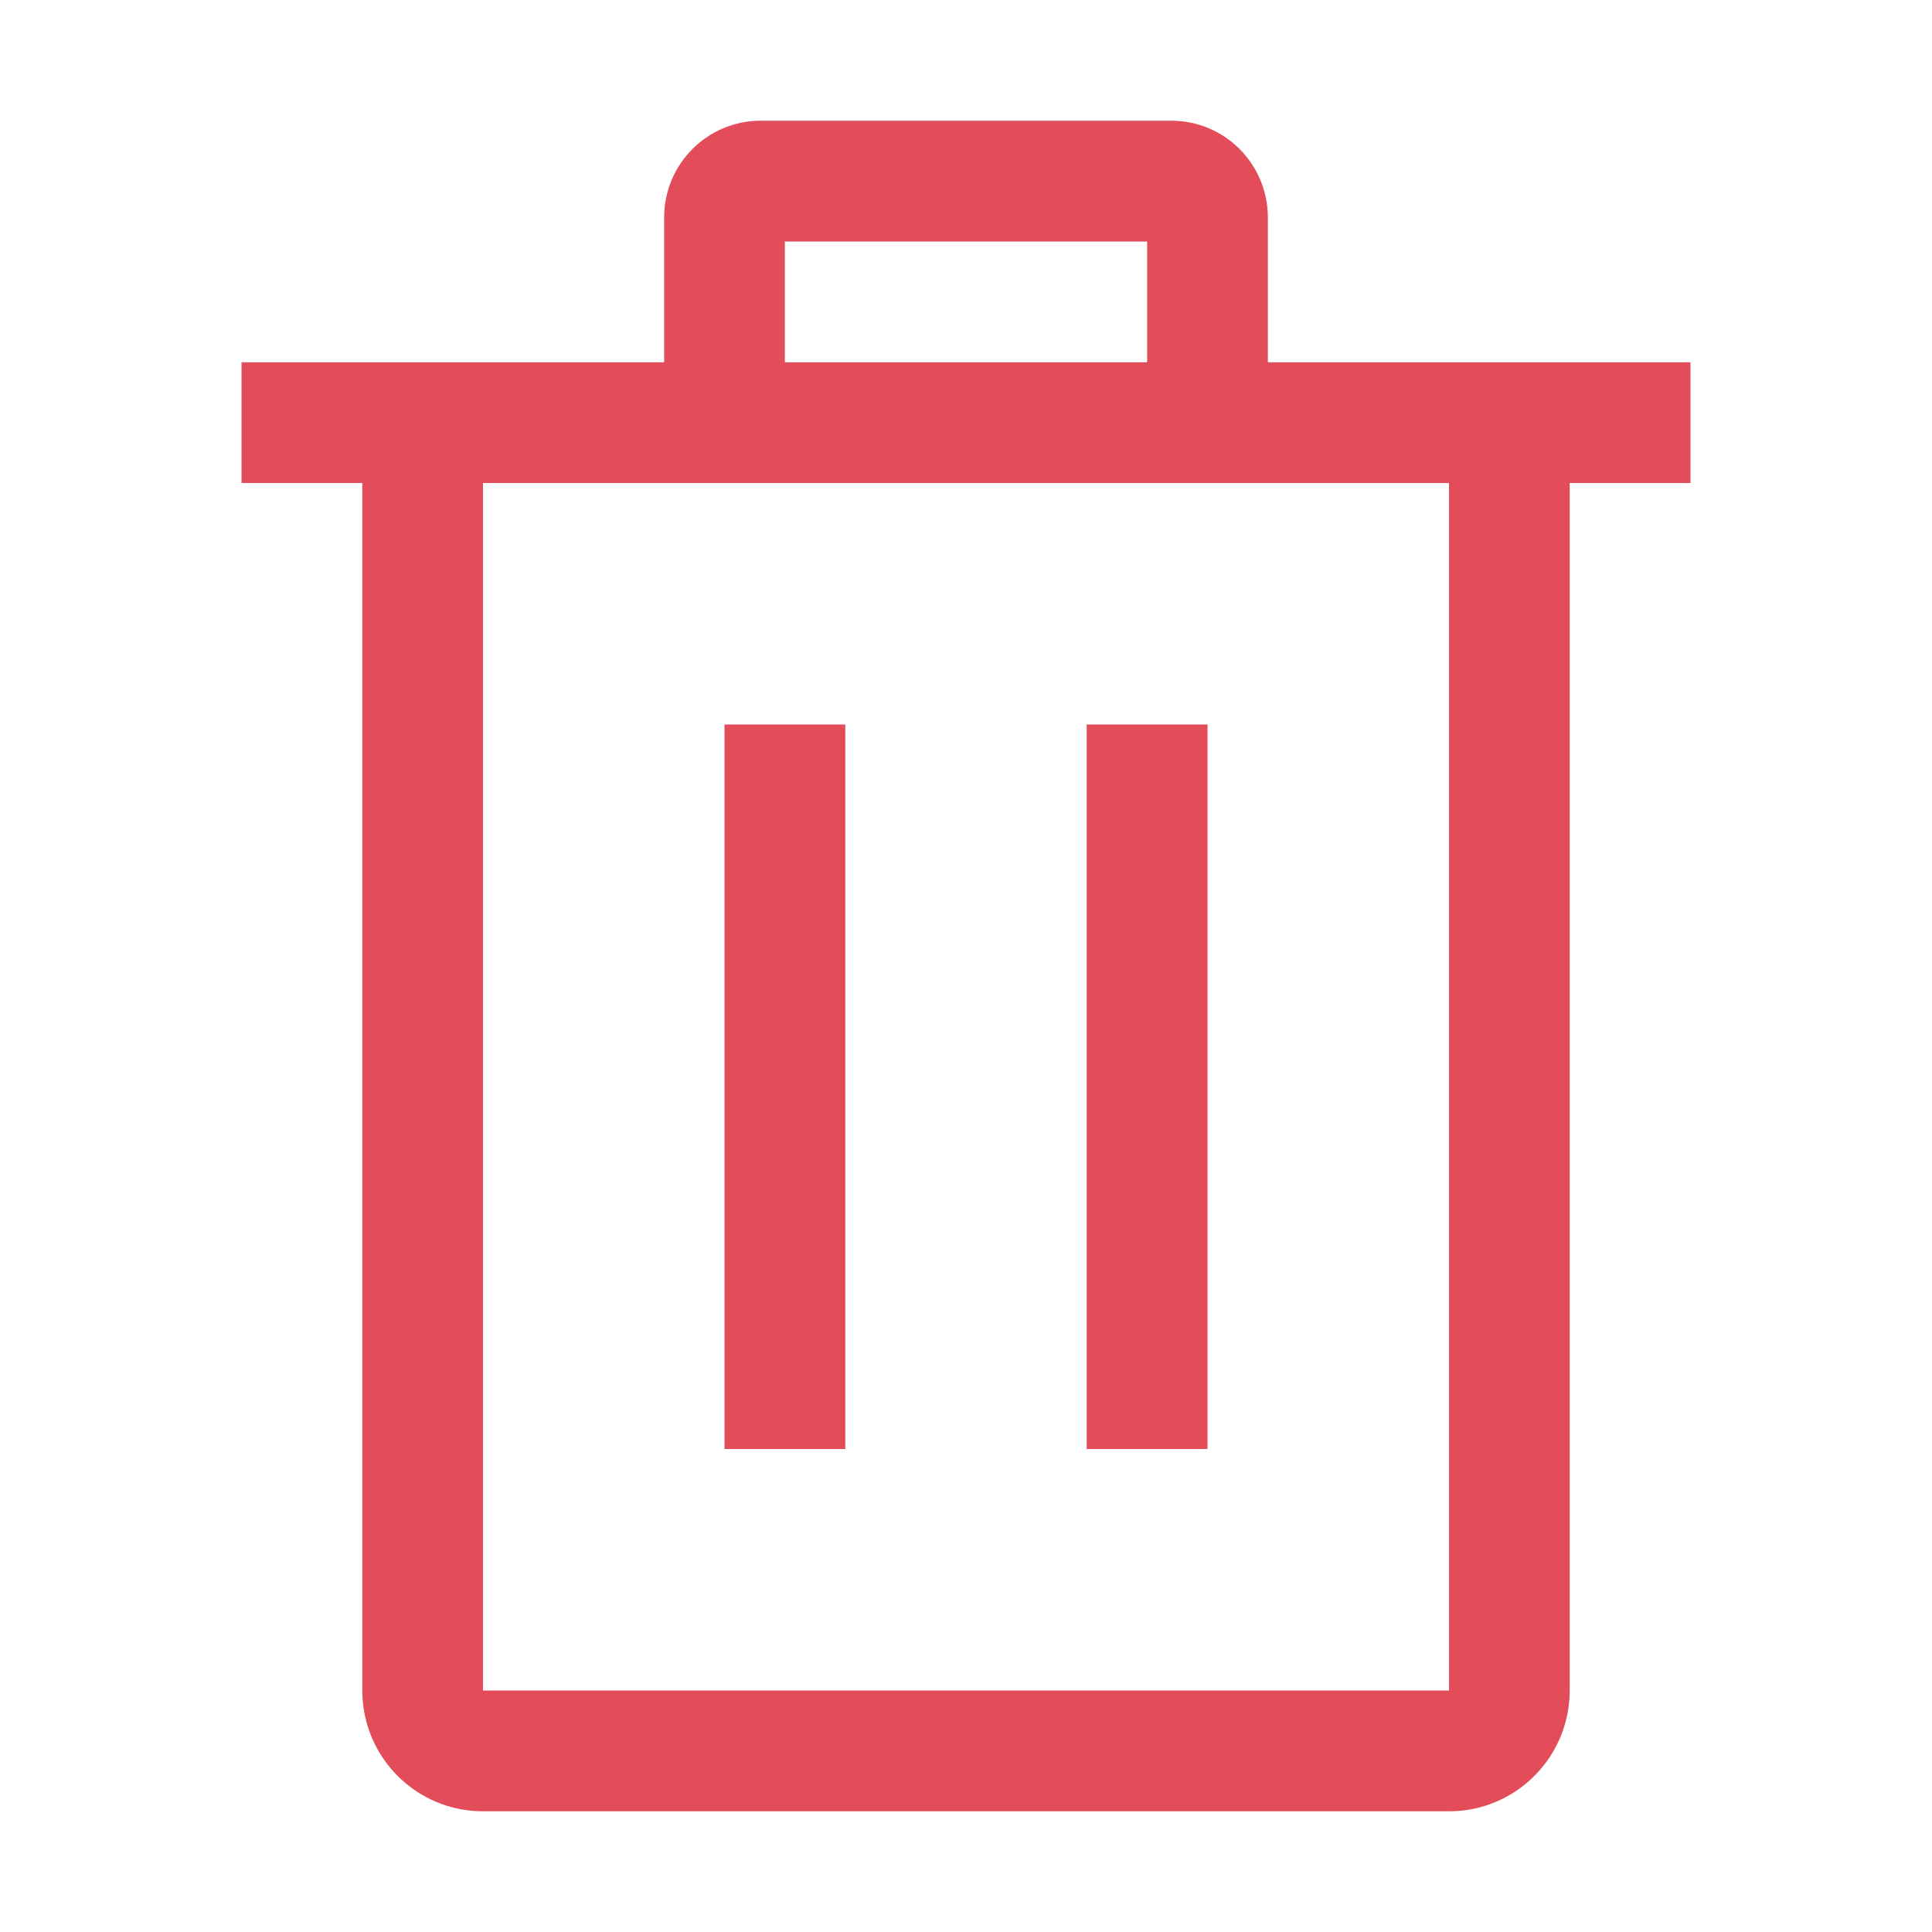
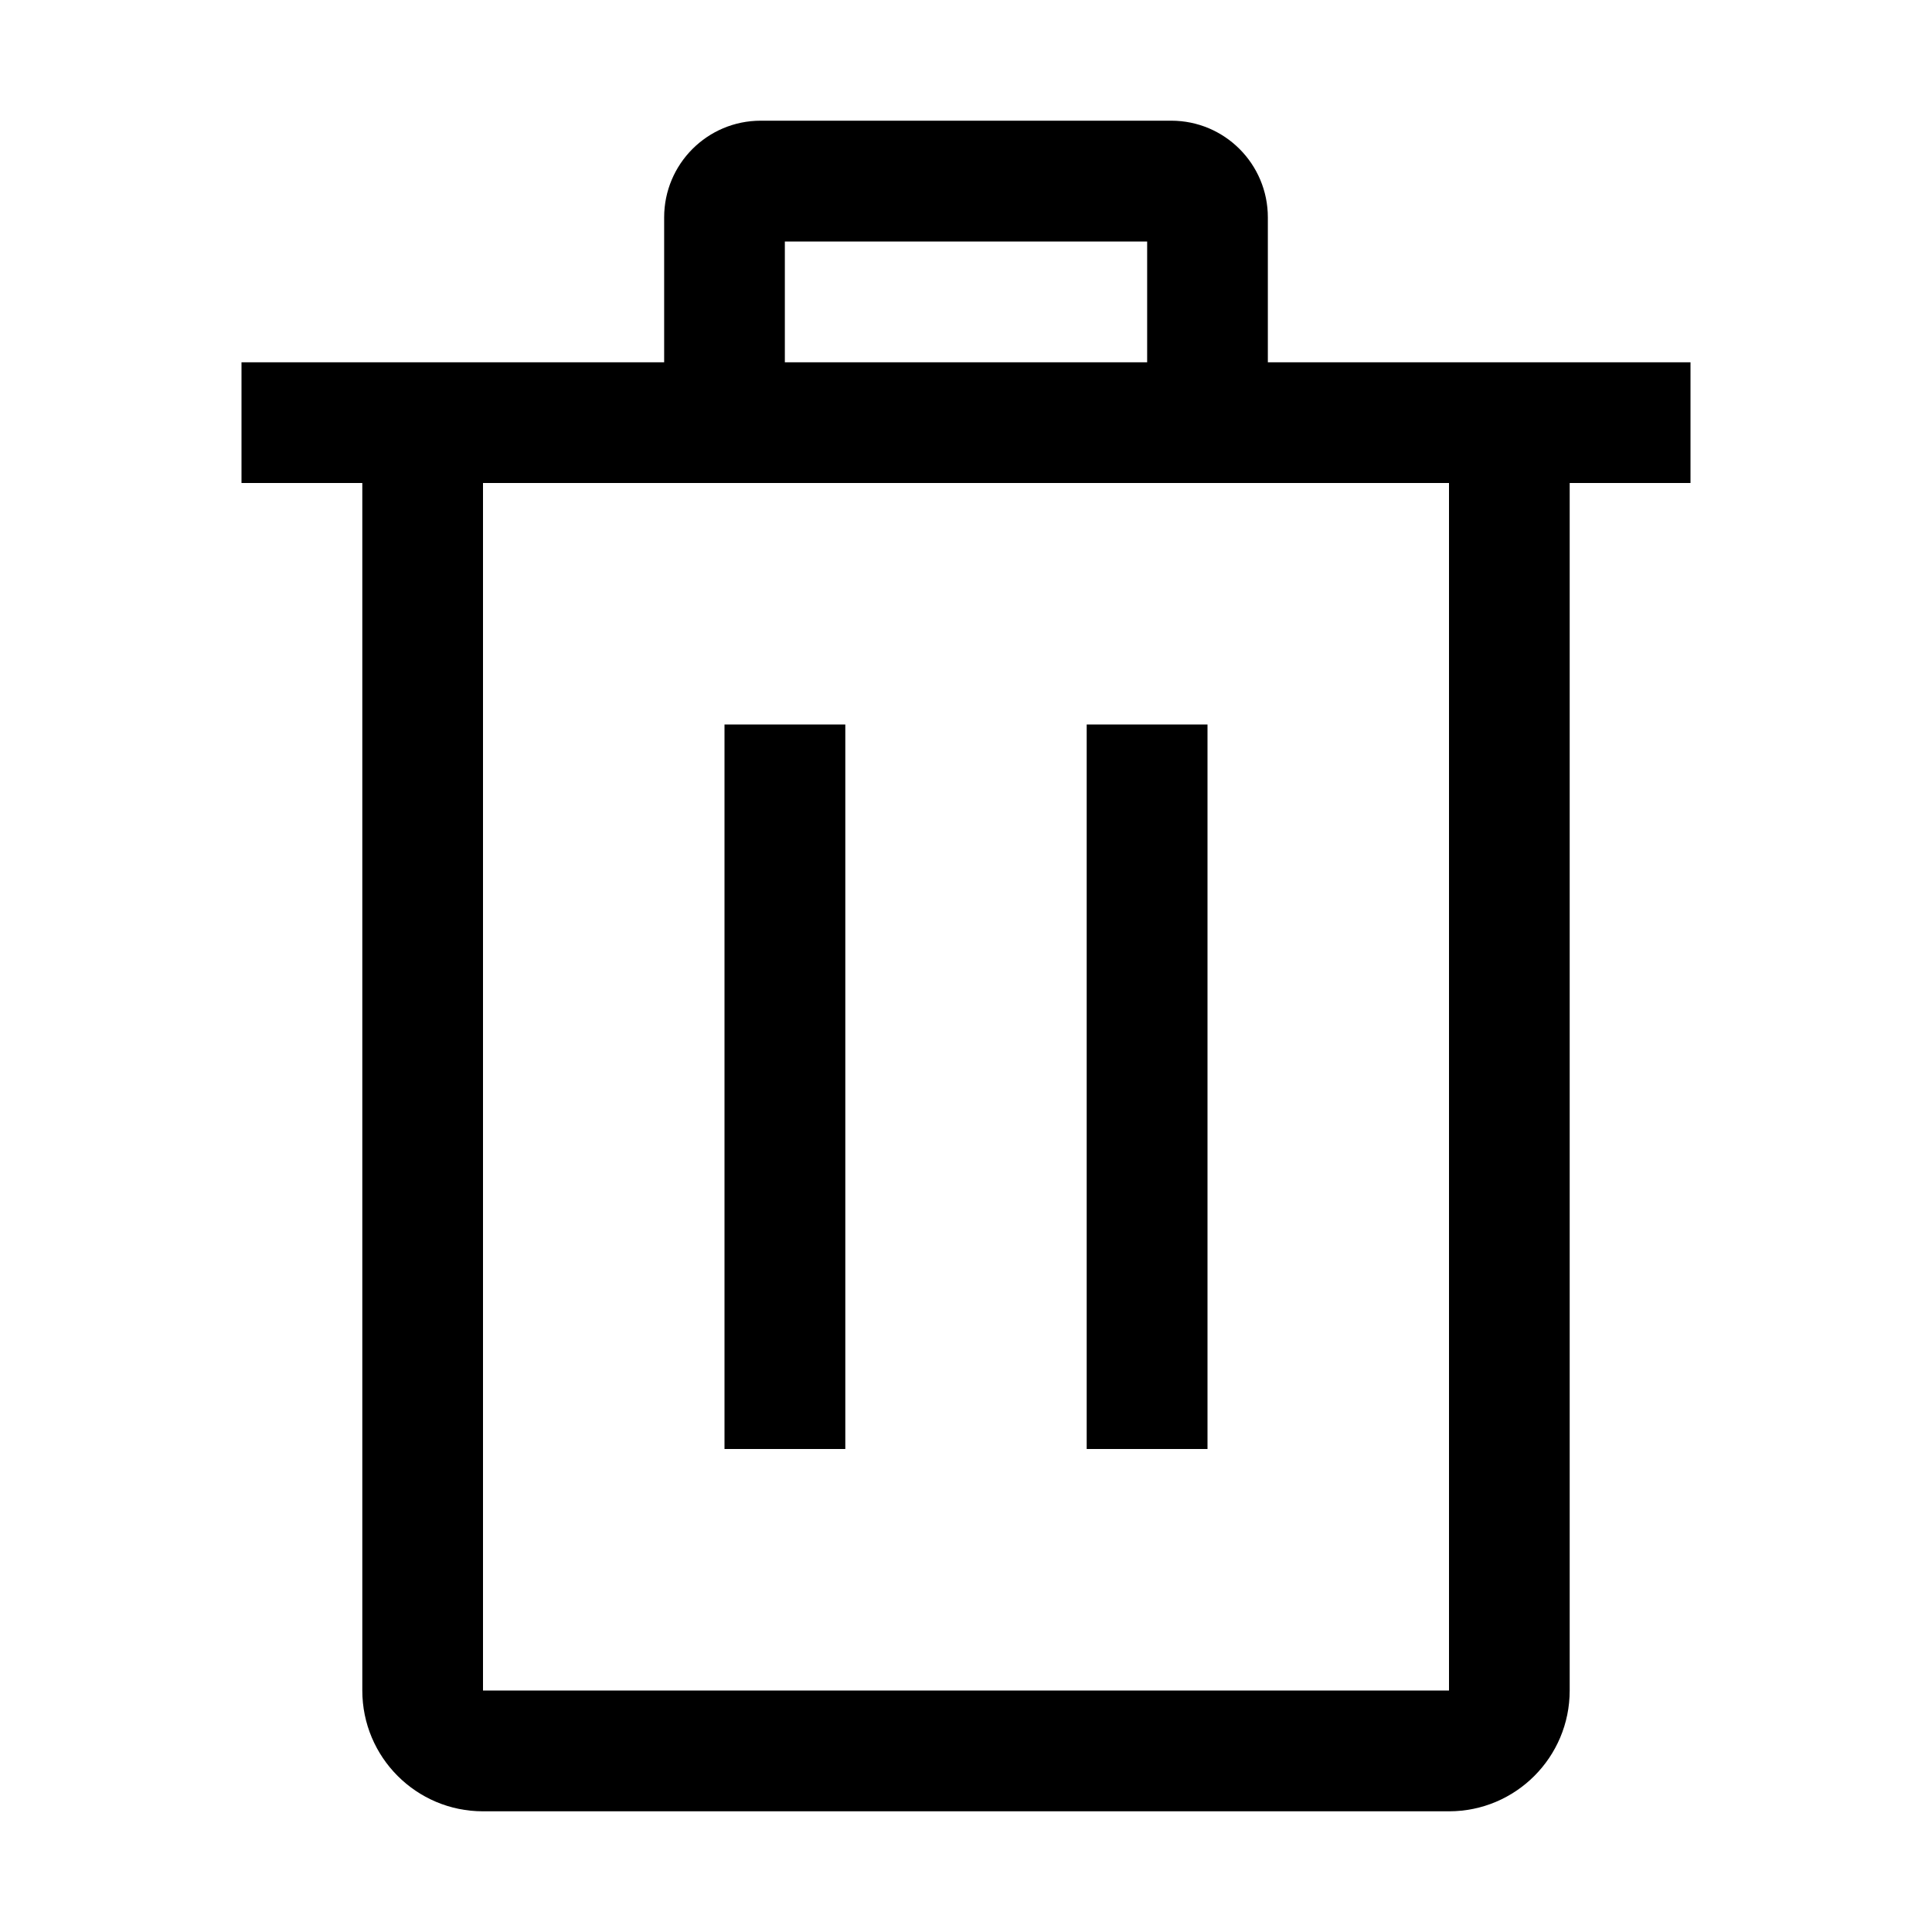
- <svg xmlns="http://www.w3.org/2000/svg" fill="none" viewBox="0 0 17 17" class="design-iconfont">
-   <path d="M6.375 12.75V6.375H7.438V12.75H6.375Z" fill="#E34D59" />
-   <path d="M9.562 6.375V12.75H10.625V6.375H9.562Z" fill="#E34D59" />
-   <path d="M11.156 3.188H14.875V4.25H13.812V14.875C13.812 15.462 13.337 15.938 12.75 15.938H4.25C3.663 15.938 3.188 15.462 3.188 14.875V4.25H2.125V3.188H5.844L5.844 1.913C5.844 1.443 6.224 1.062 6.694 1.062H10.306C10.776 1.062 11.156 1.443 11.156 1.913V3.188ZM6.906 3.188H10.094L10.094 2.125L6.906 2.125V3.188ZM4.25 4.25V14.875H12.75V4.25H4.25Z" fill="#E34D59" />
+ <svg xmlns="http://www.w3.org/2000/svg" viewBox="0 0 17 17" class="design-iconfont">
+   <path d="M6.375 12.75V6.375H7.438V12.75H6.375Z" />
+   <path d="M9.562 6.375V12.75H10.625V6.375H9.562Z" />
+   <path d="M11.156 3.188H14.875V4.25H13.812V14.875C13.812 15.462 13.337 15.938 12.75 15.938H4.25C3.663 15.938 3.188 15.462 3.188 14.875V4.25H2.125V3.188H5.844L5.844 1.913C5.844 1.443 6.224 1.062 6.694 1.062H10.306C10.776 1.062 11.156 1.443 11.156 1.913V3.188ZM6.906 3.188H10.094L10.094 2.125L6.906 2.125V3.188ZM4.25 4.25V14.875H12.75V4.25H4.25Z" />
</svg>
